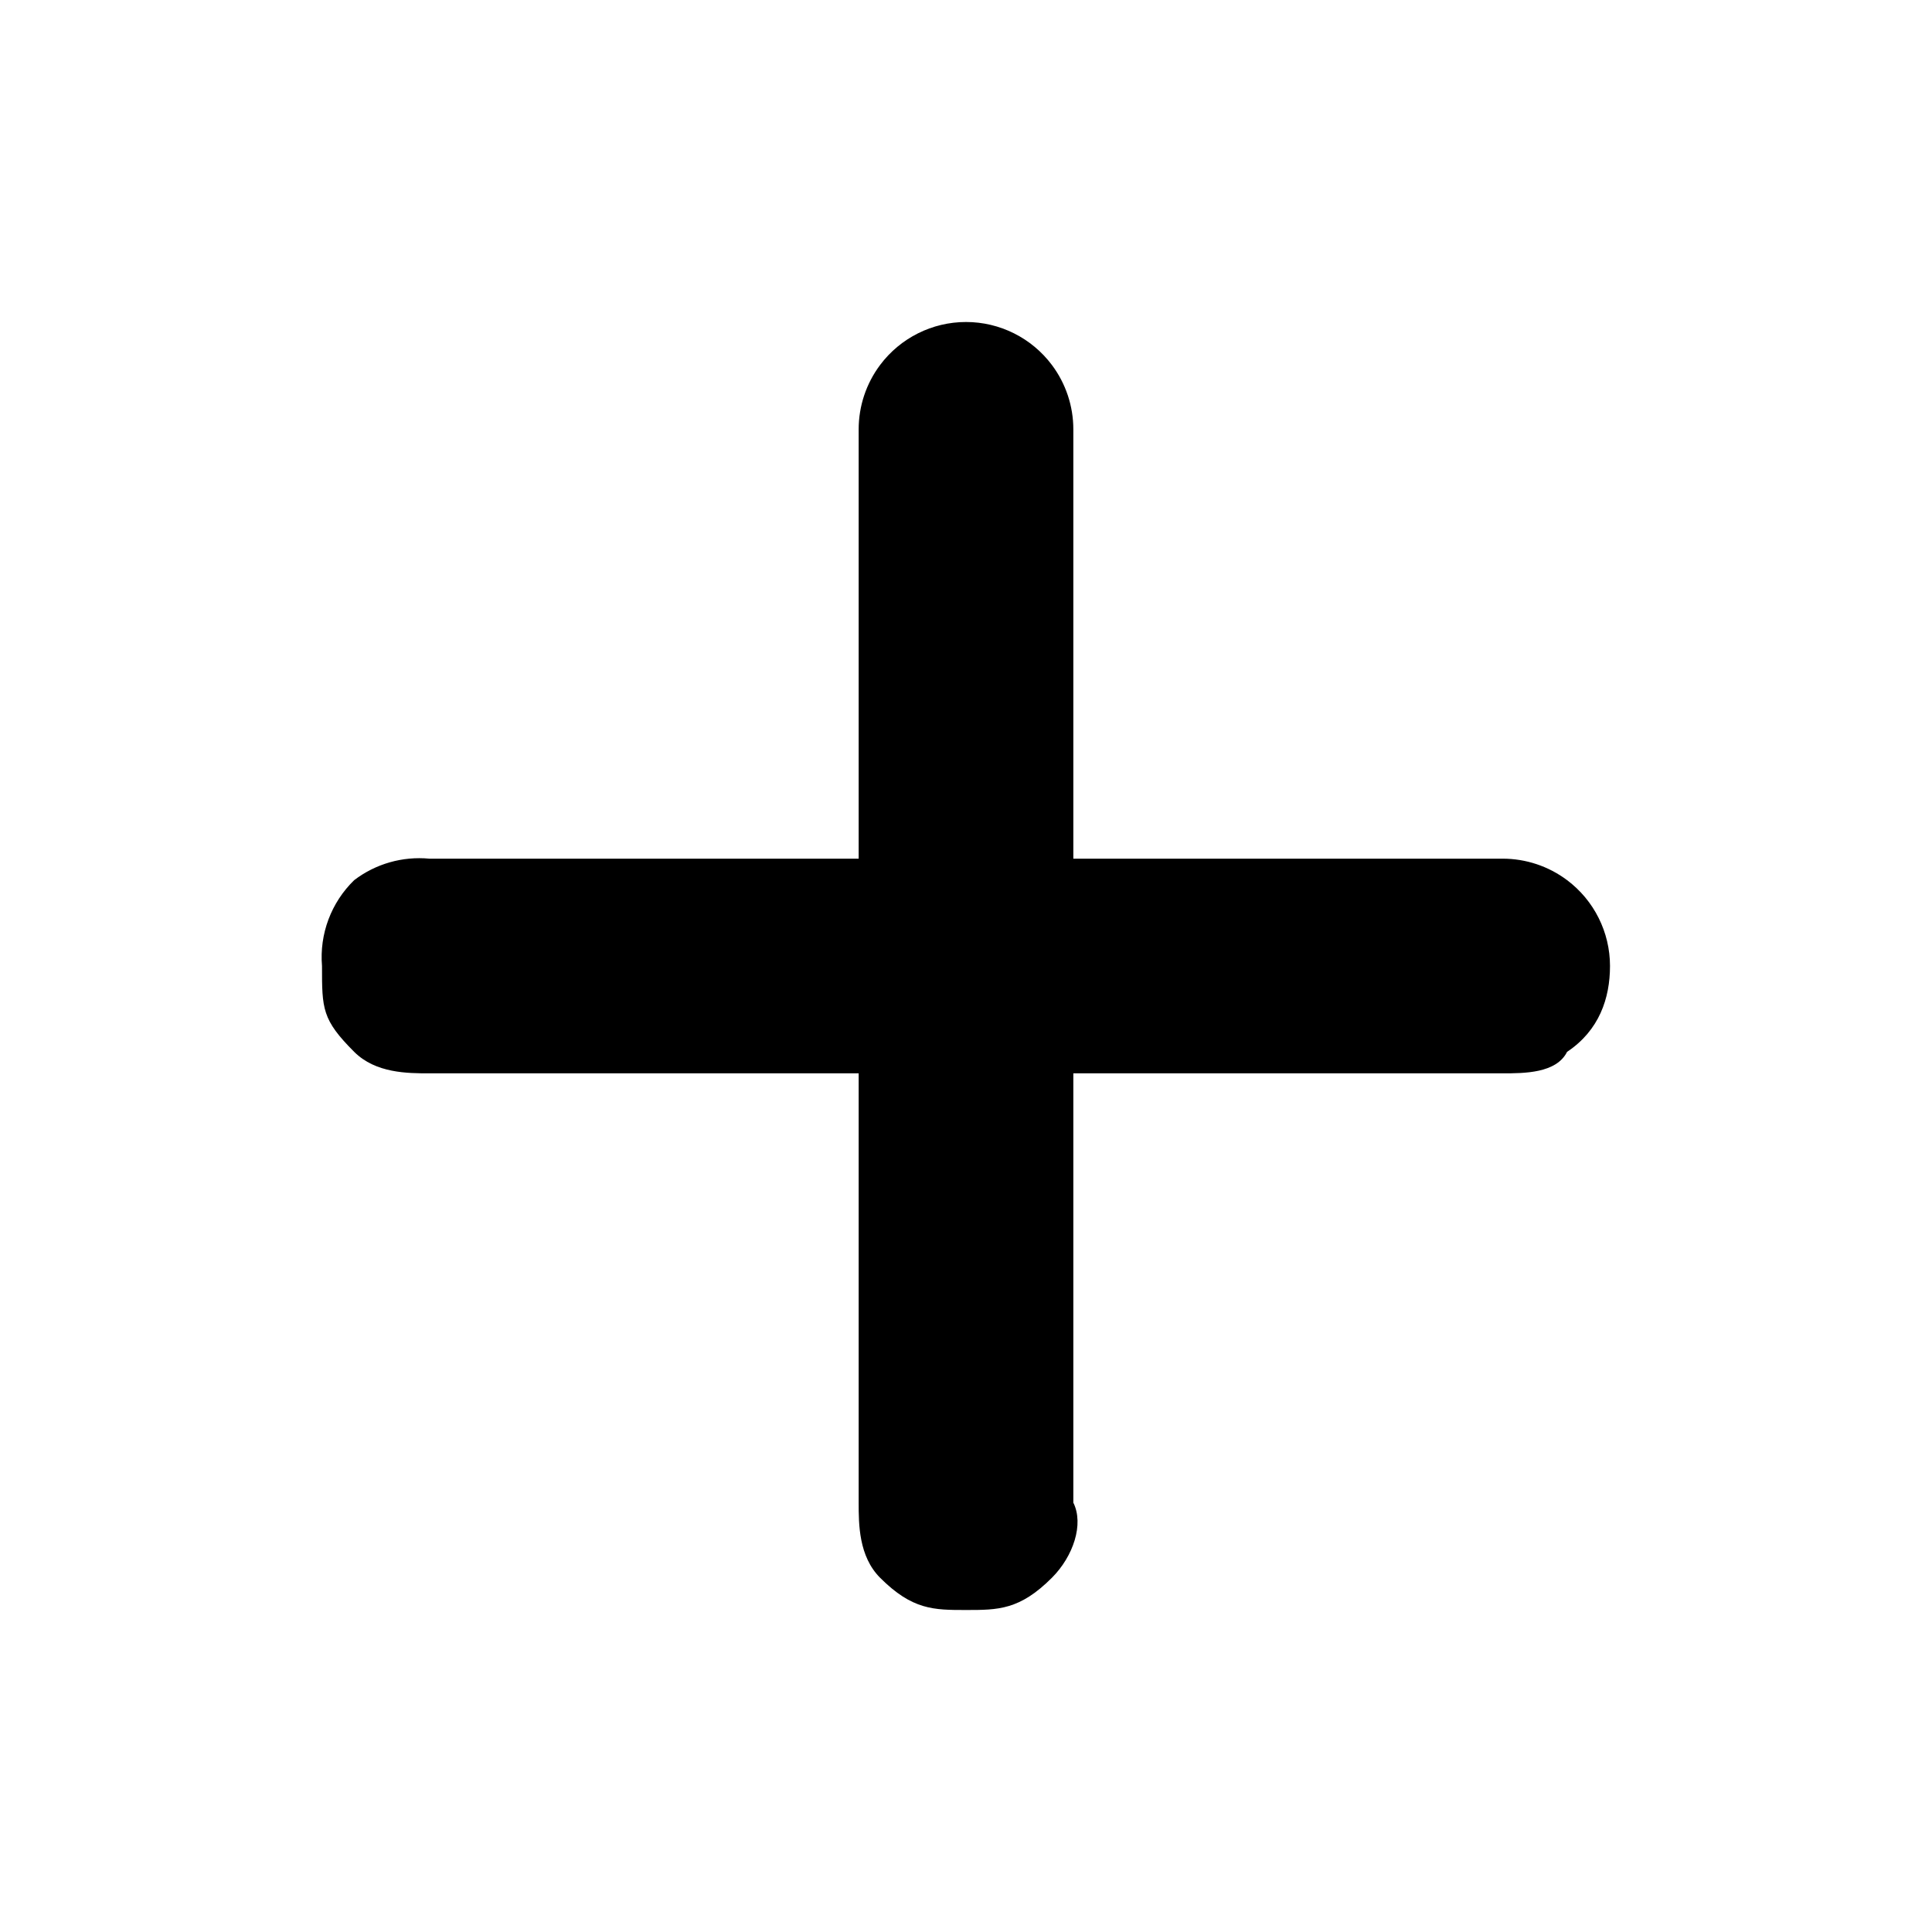
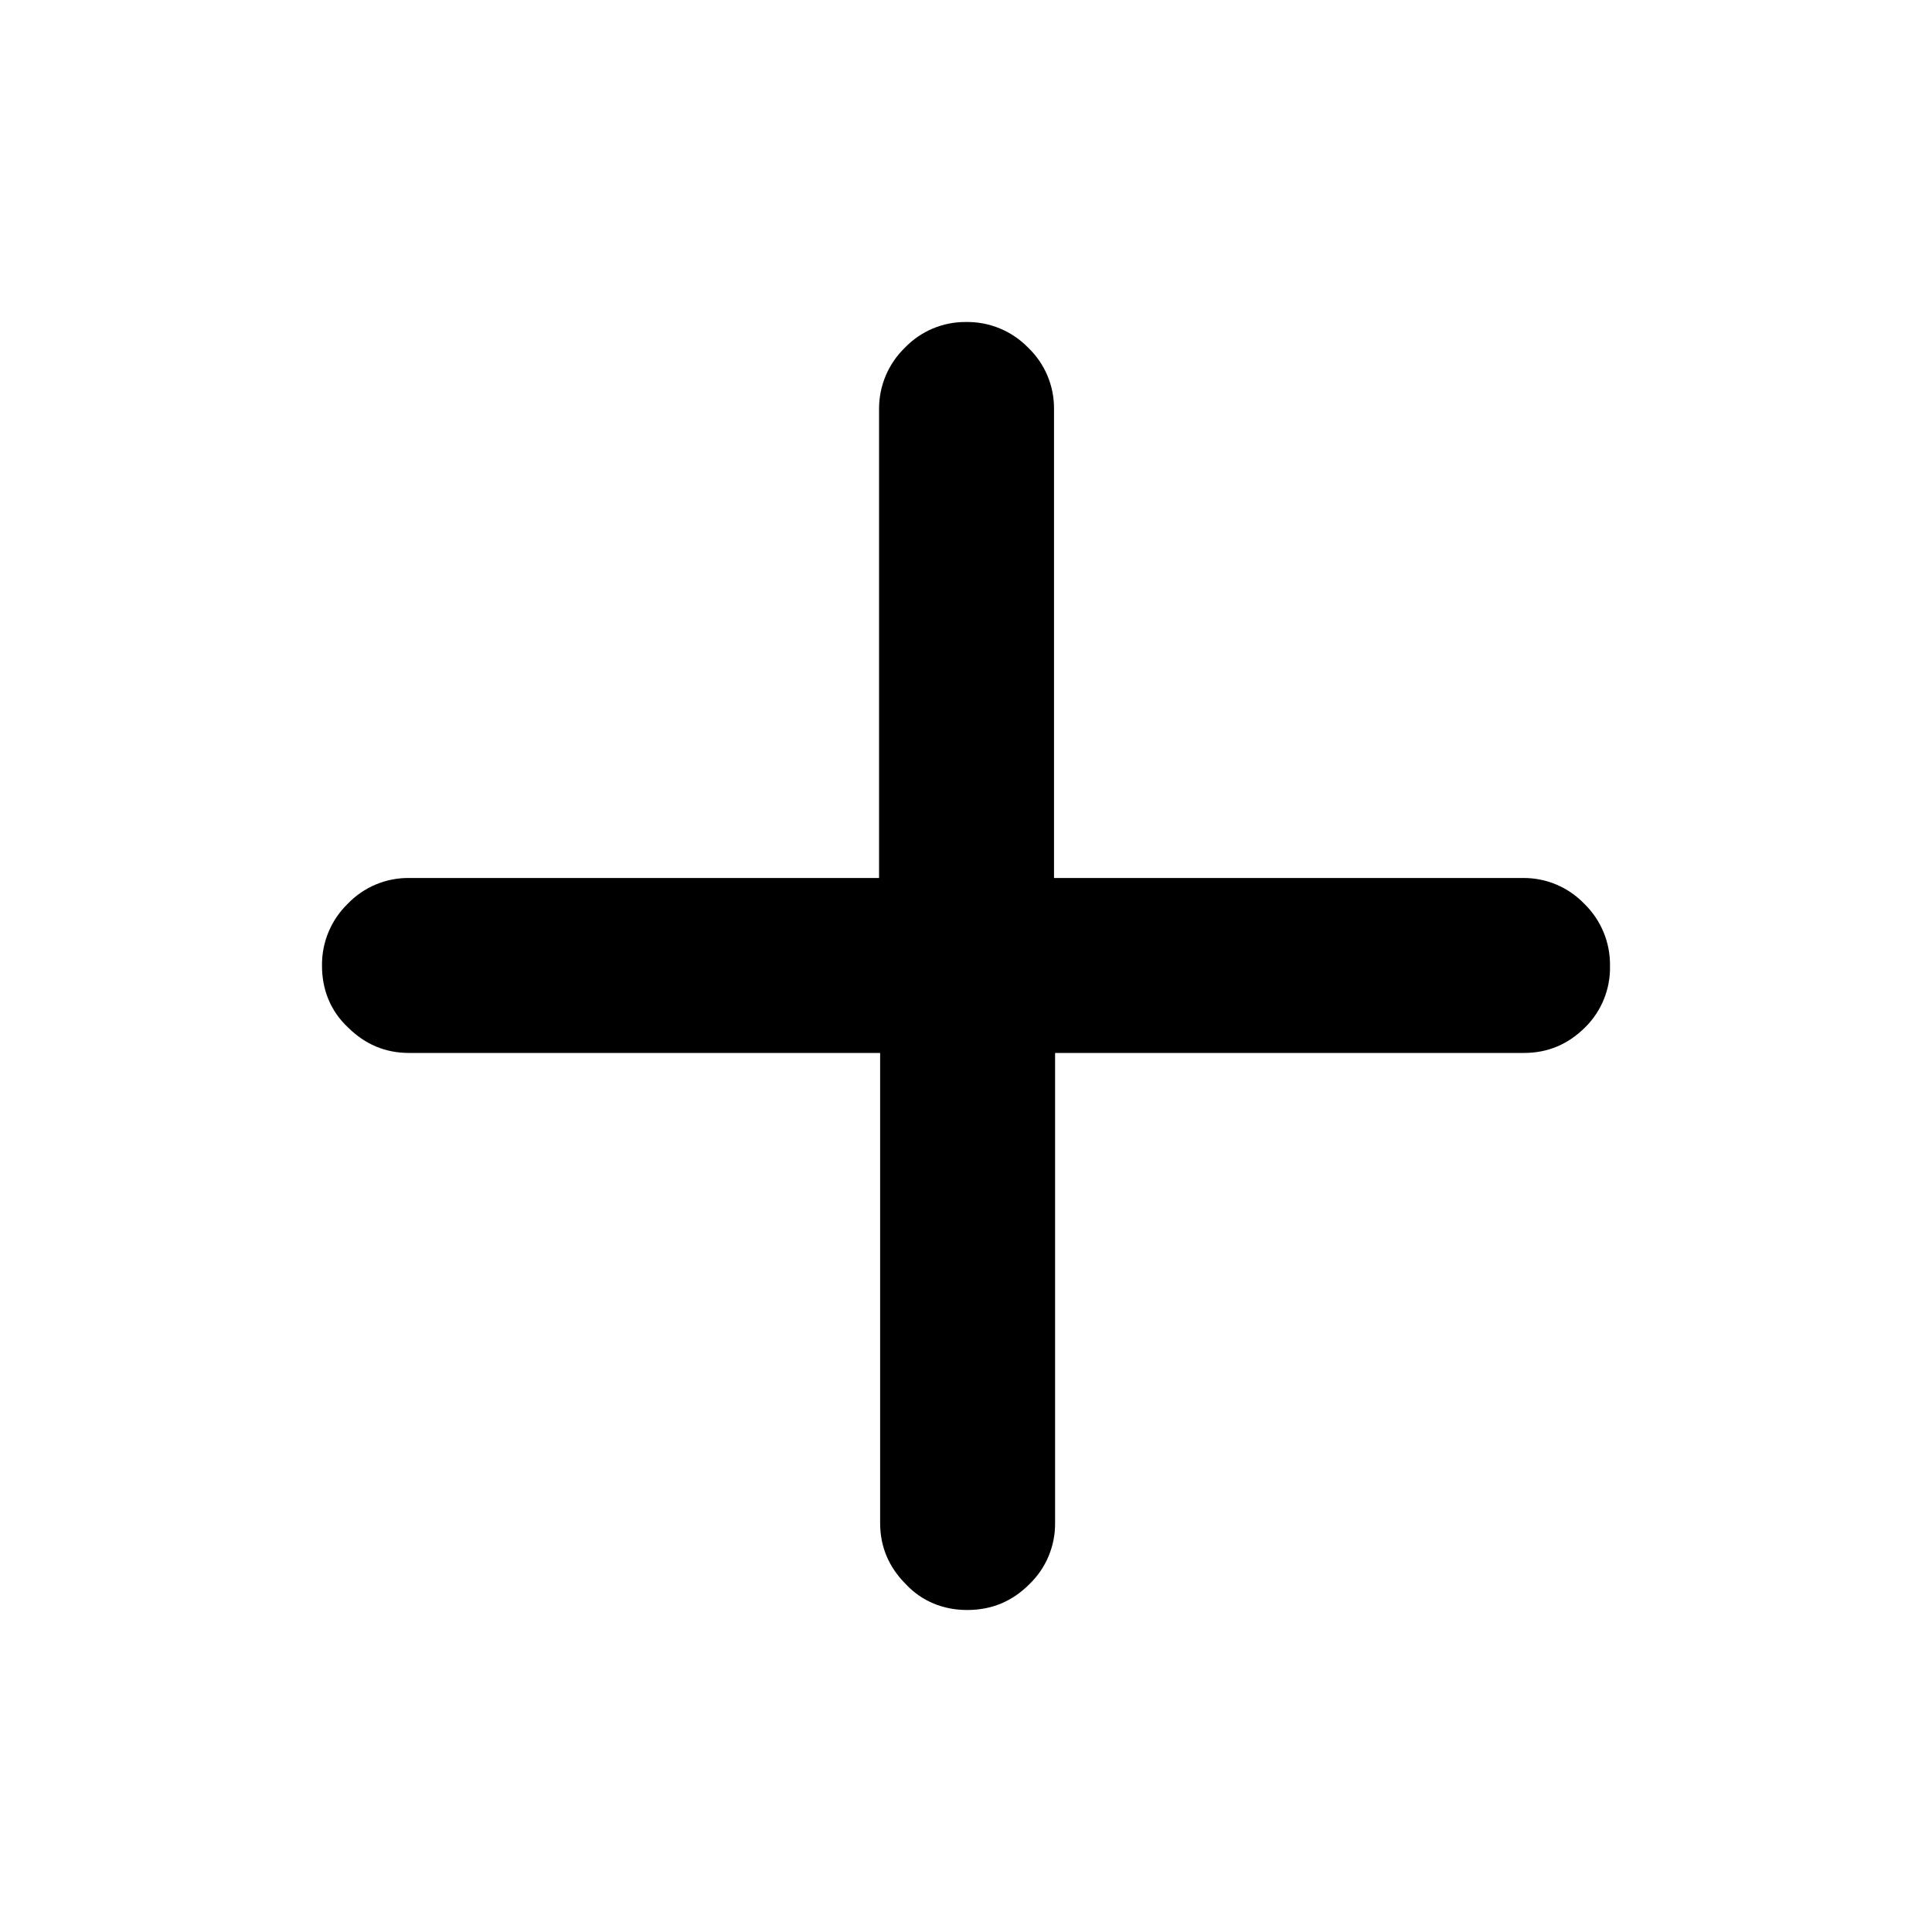
<svg xmlns="http://www.w3.org/2000/svg" viewBox="0 0 18 18" fill="black">
-   <path d="M3 9c0 .4 0 .5.3.8.2.2.5.2.7.2h4v4c0 .2 0 .5.2.7.3.3.5.3.8.3.3 0 .5 0 .8-.3.2-.2.3-.5.2-.7v-4h4c.2 0 .5 0 .6-.2.3-.2.4-.5.4-.8a1 1 0 0 0-.4-.8A1 1 0 0 0 14 8h-4V4a1 1 0 0 0-.2-.6A1 1 0 0 0 9 3a1 1 0 0 0-.8.4A1 1 0 0 0 8 4v4H4a1 1 0 0 0-.7.2A1 1 0 0 0 3 9Z" />
+   <path d="M3 9c0 .22.08.42.24.57.16.16.35.24.57.24H8.2v4.38c0 .22.08.41.24.57.15.16.35.24.57.24.23 0 .42-.08.58-.24a.78.78 0 0 0 .24-.57V9.81h4.37c.22 0 .41-.08.57-.24A.78.78 0 0 0 15 9a.79.79 0 0 0-.24-.58.78.78 0 0 0-.57-.24H9.82V3.81a.78.78 0 0 0-.24-.57A.79.79 0 0 0 9 3a.78.78 0 0 0-.57.24.79.79 0 0 0-.24.57v4.37H3.81a.78.78 0 0 0-.57.24A.79.79 0 0 0 3 9Z" />
</svg>
